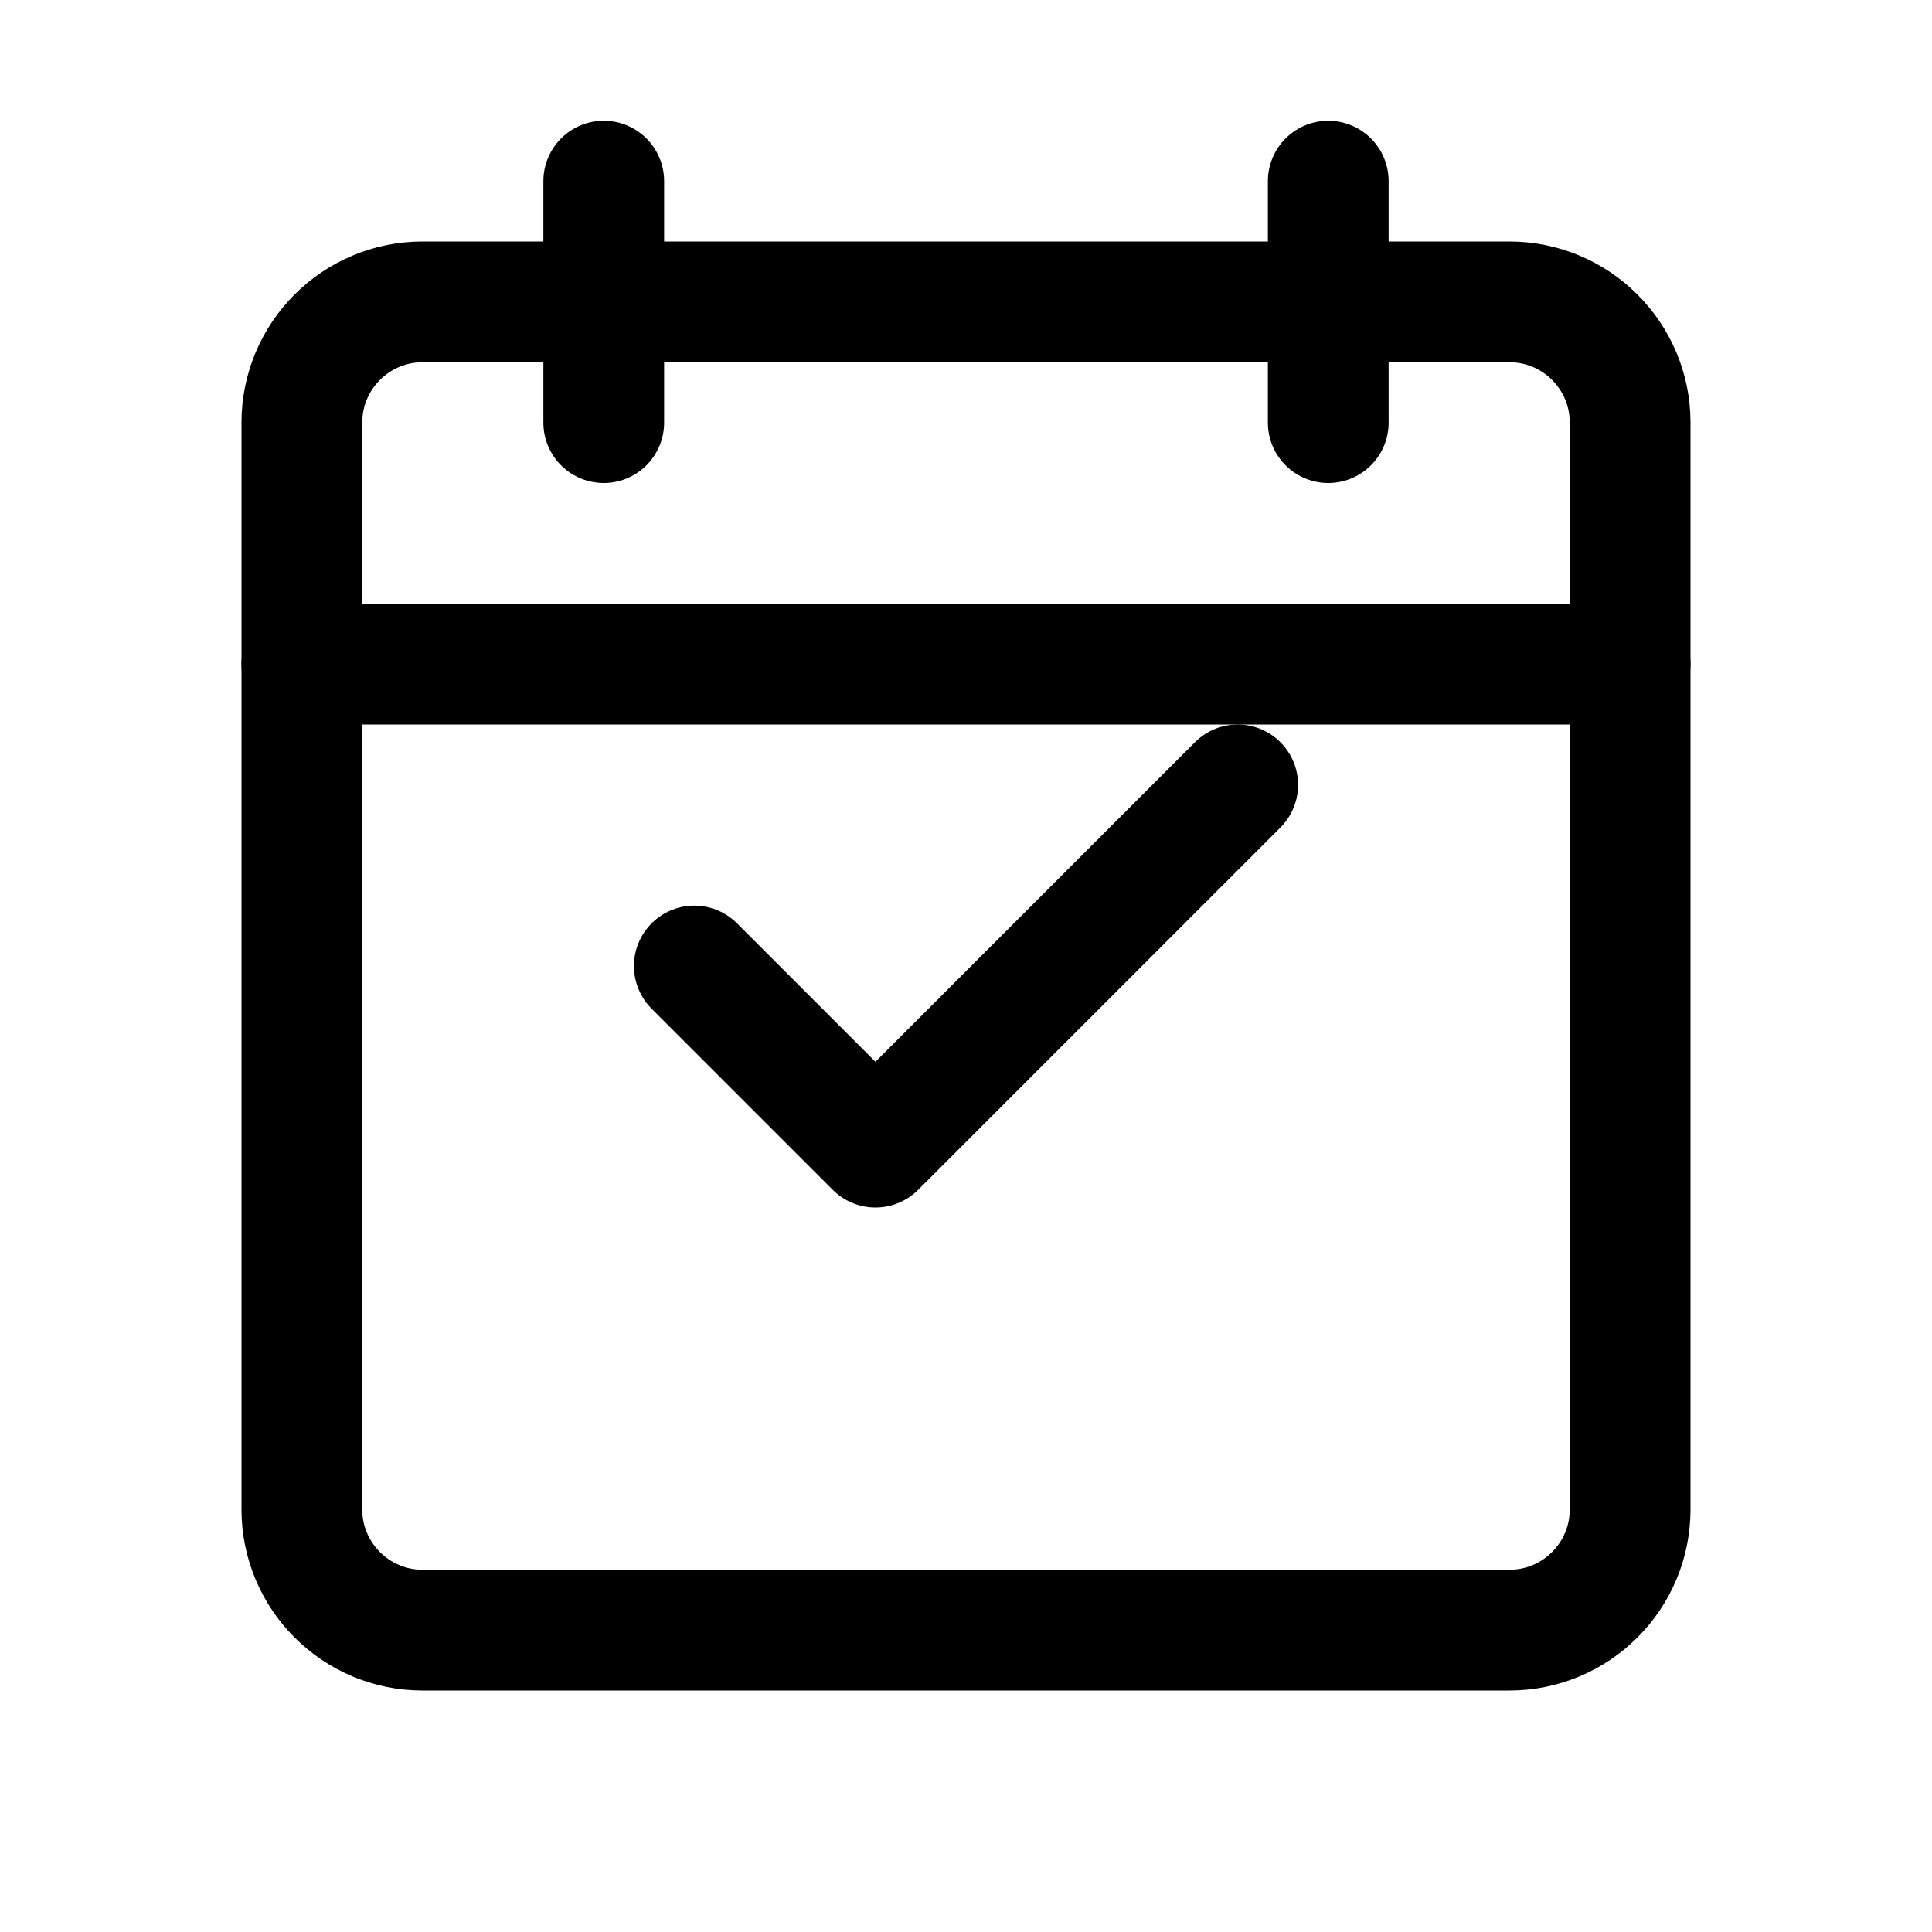
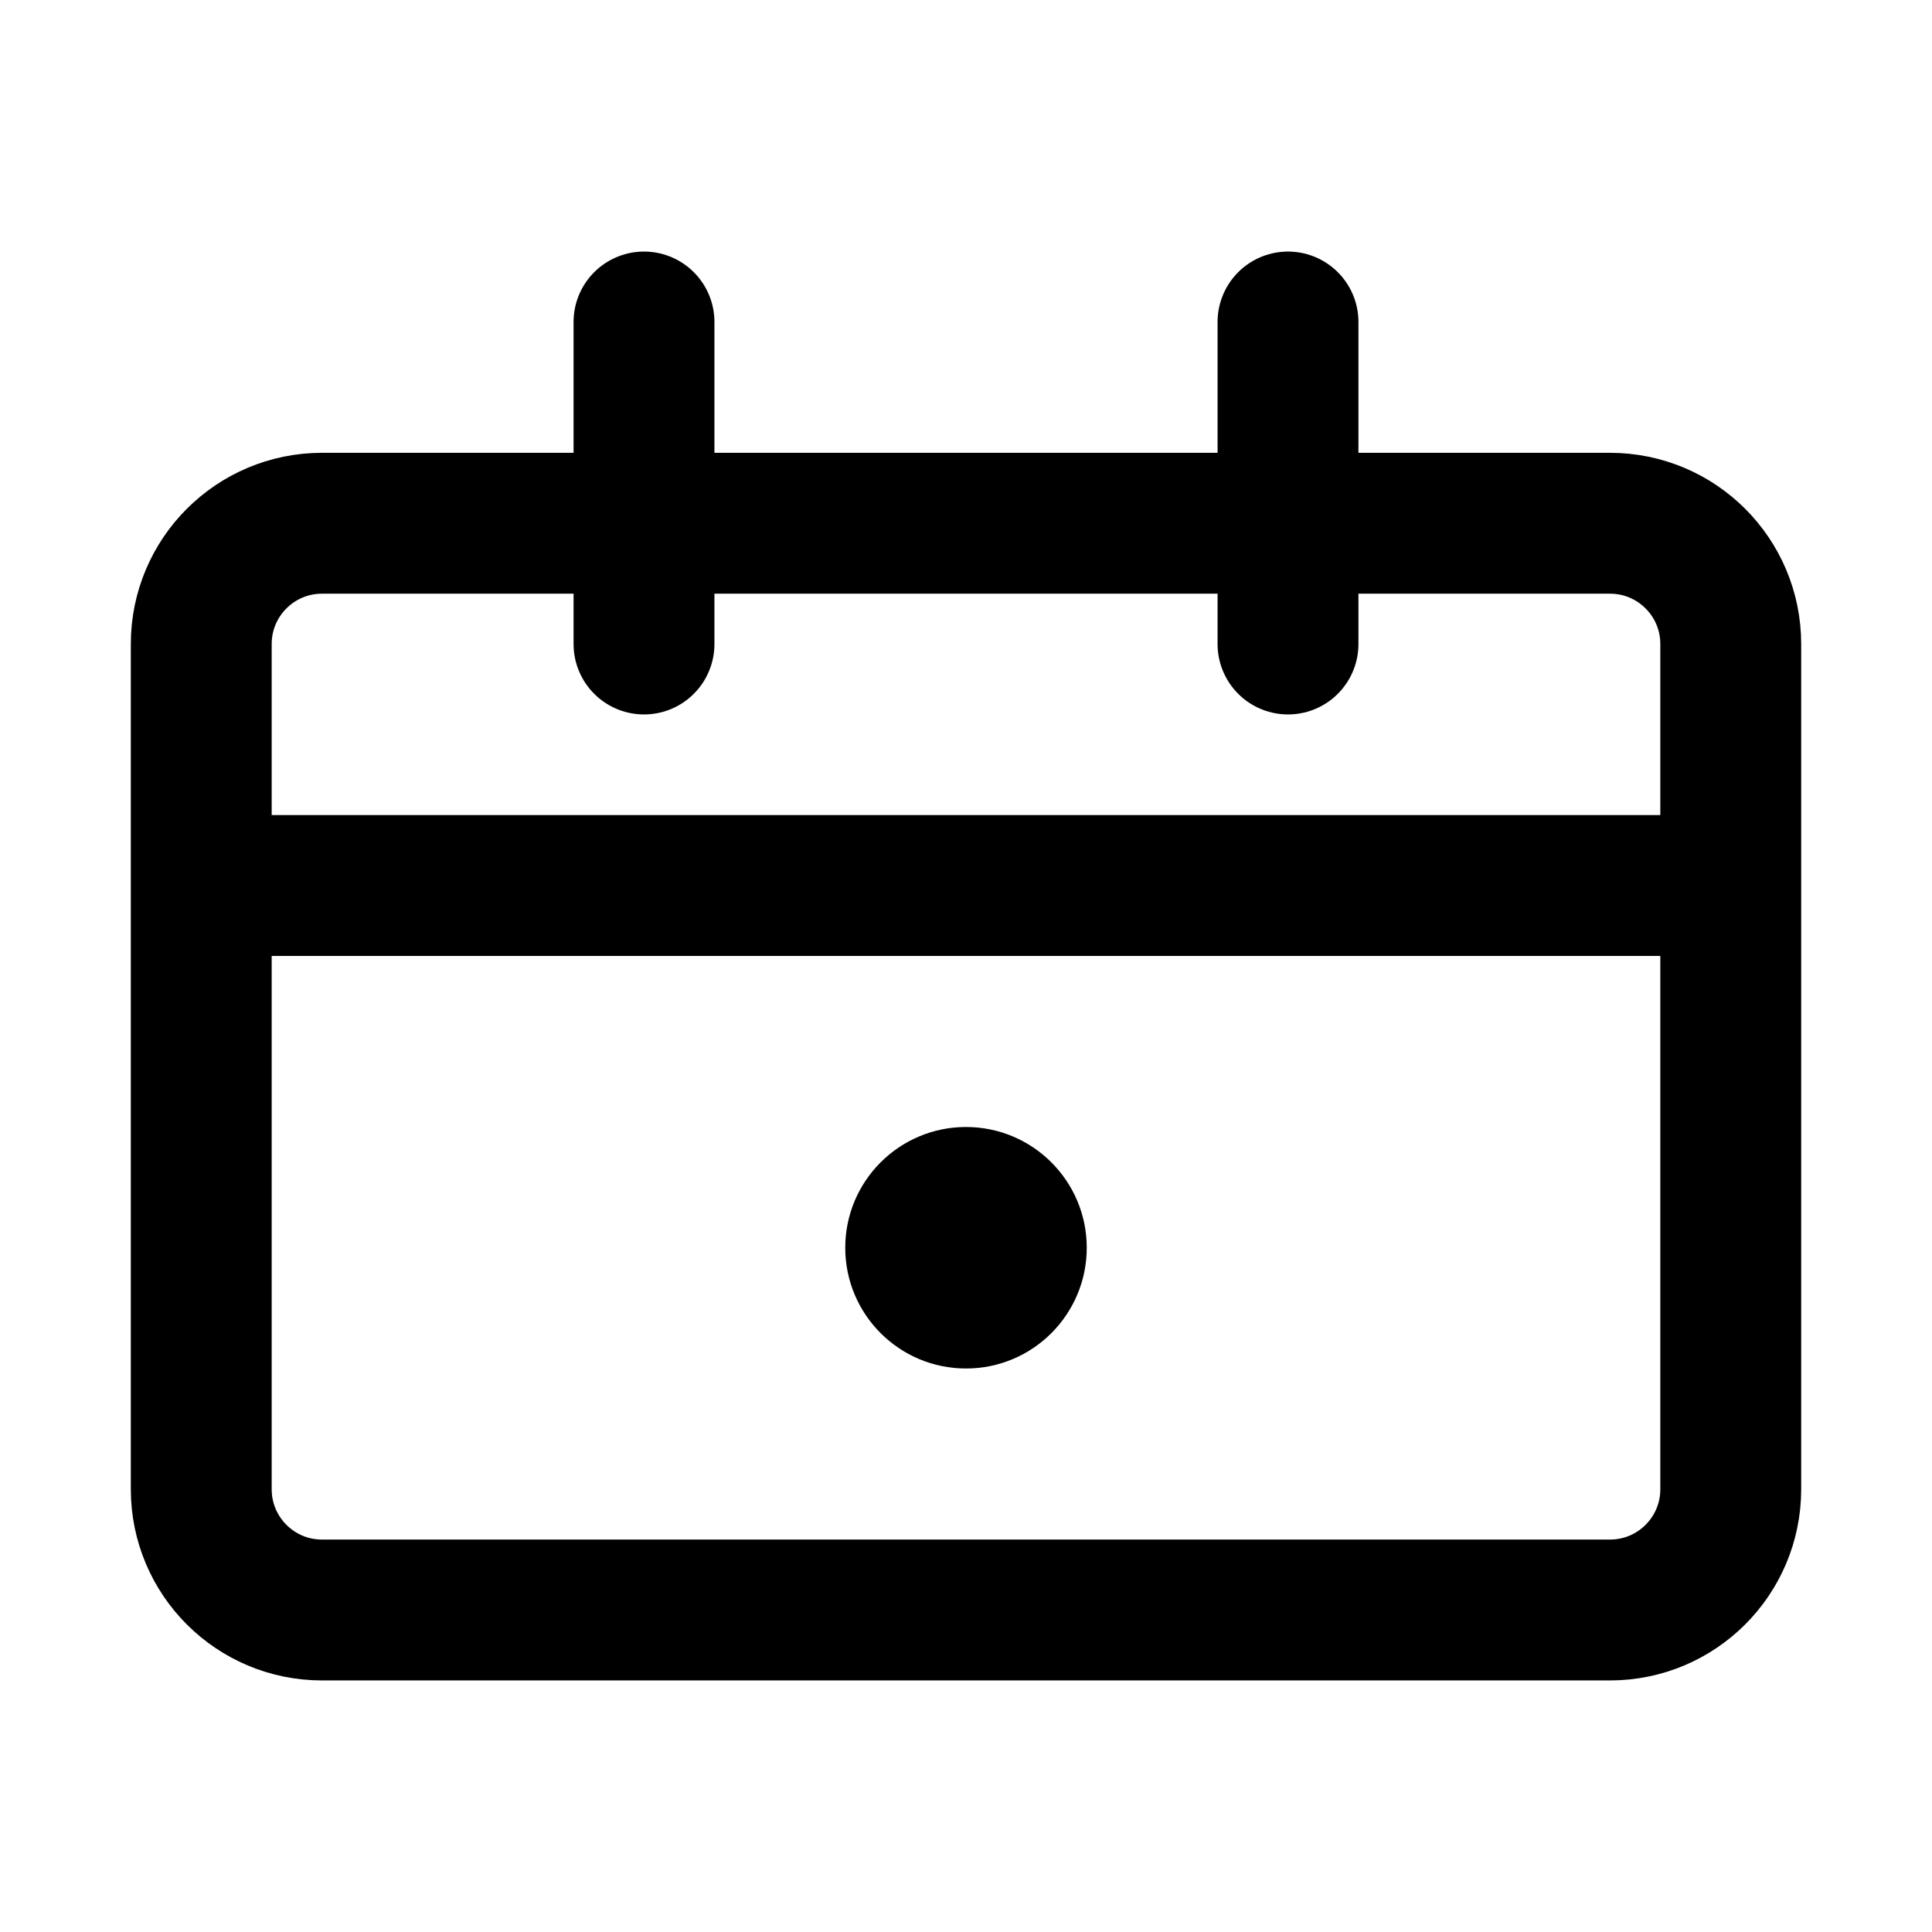
- <svg xmlns="http://www.w3.org/2000/svg" width="24" height="24" viewBox="0 0 256 256" fill="none">
-   <rect x="40" y="40" width="176" height="176" rx="16" stroke="currentColor" stroke-width="16" fill="none" />
-   <path d="M176 24v32M80 24v32M40 88h176" stroke="currentColor" stroke-width="16" stroke-linecap="round" stroke-linejoin="round" />
-   <path d="M92 128l24 24 48-48" stroke="currentColor" stroke-width="16" stroke-linecap="round" stroke-linejoin="round" />
+ <svg xmlns="http://www.w3.org/2000/svg" width="24" height="24" viewBox="0 0 24 24" fill="none">
+   <path d="M4 6.5H20A1.5 1.5 0 0 1 21.5 8V18.5A1.5 1.5 0 0 1 20 20H4A1.5 1.5 0 0 1 2.5 18.5V8A1.5 1.5 0 0 1 4 6.5Z" stroke="currentColor" stroke-width="1.75" stroke-linejoin="round" />
+   <path d="M8 4V8" stroke="currentColor" stroke-width="1.75" stroke-linecap="round" />
+   <path d="M16 4V8" stroke="currentColor" stroke-width="1.75" stroke-linecap="round" />
+   <path d="M2.5 11H21.5" stroke="currentColor" stroke-width="1.75" />
+   <circle cx="12" cy="15.5" r="1.5" fill="currentColor" />
</svg>
